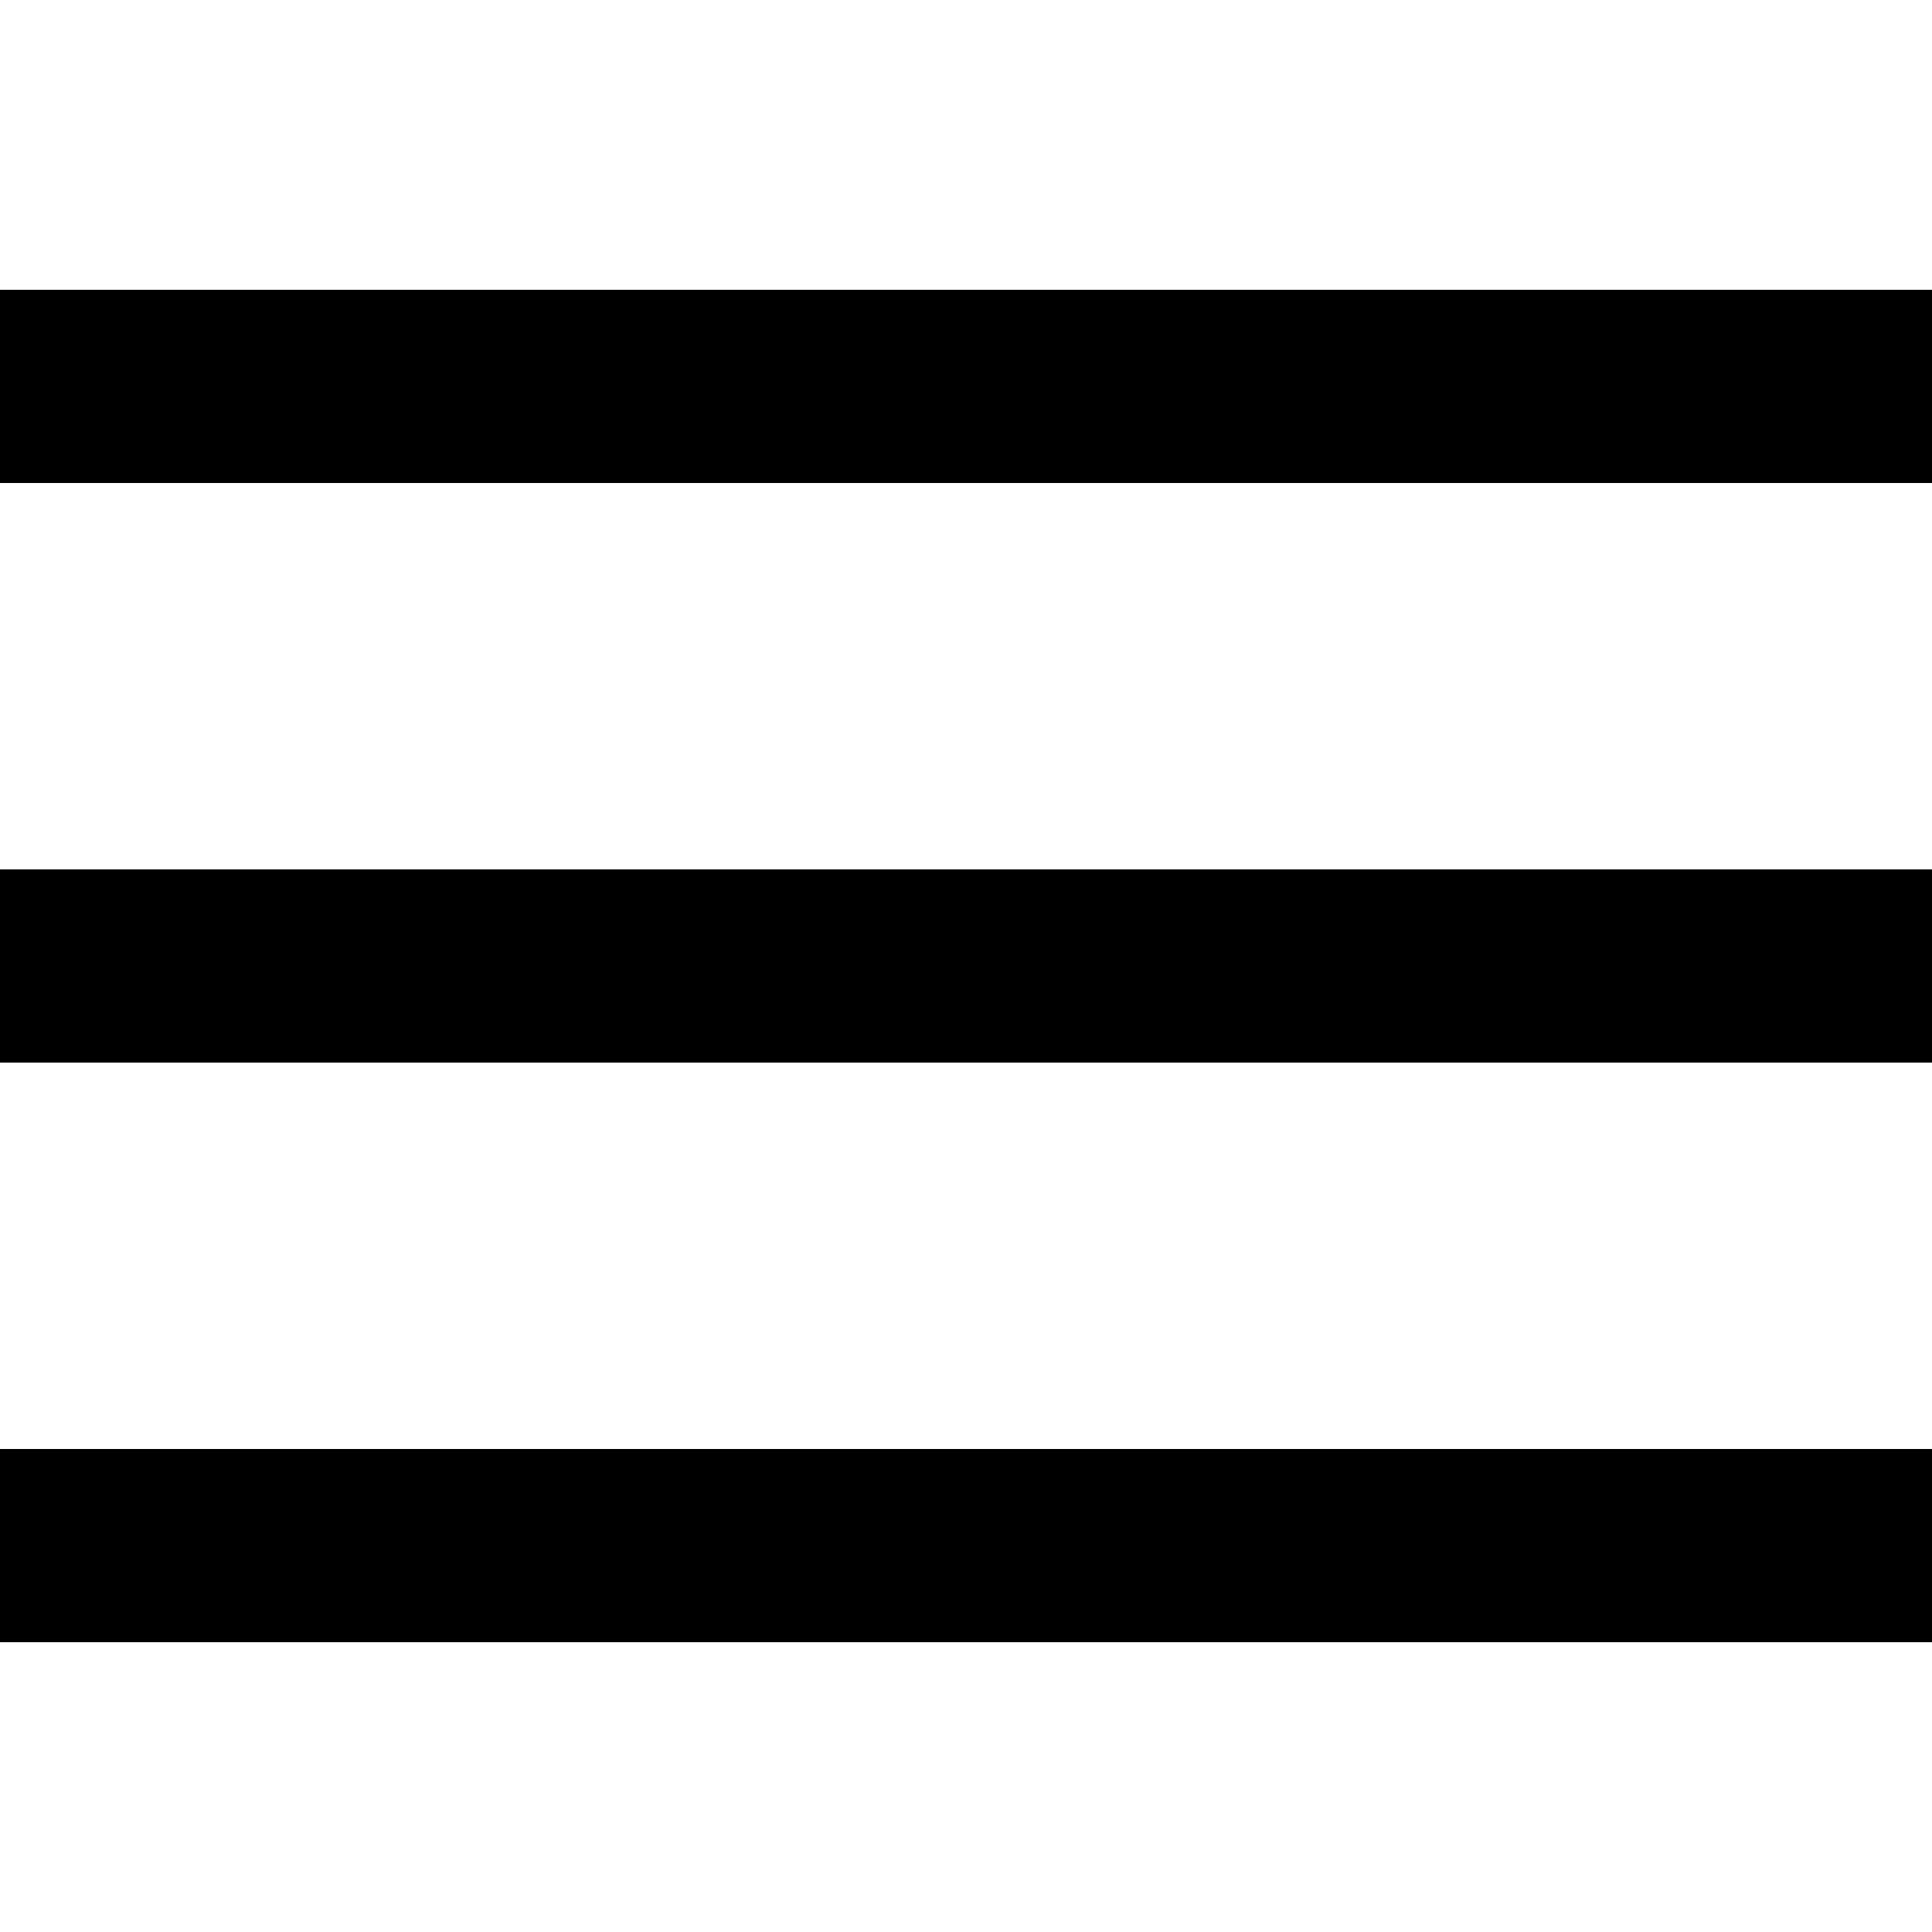
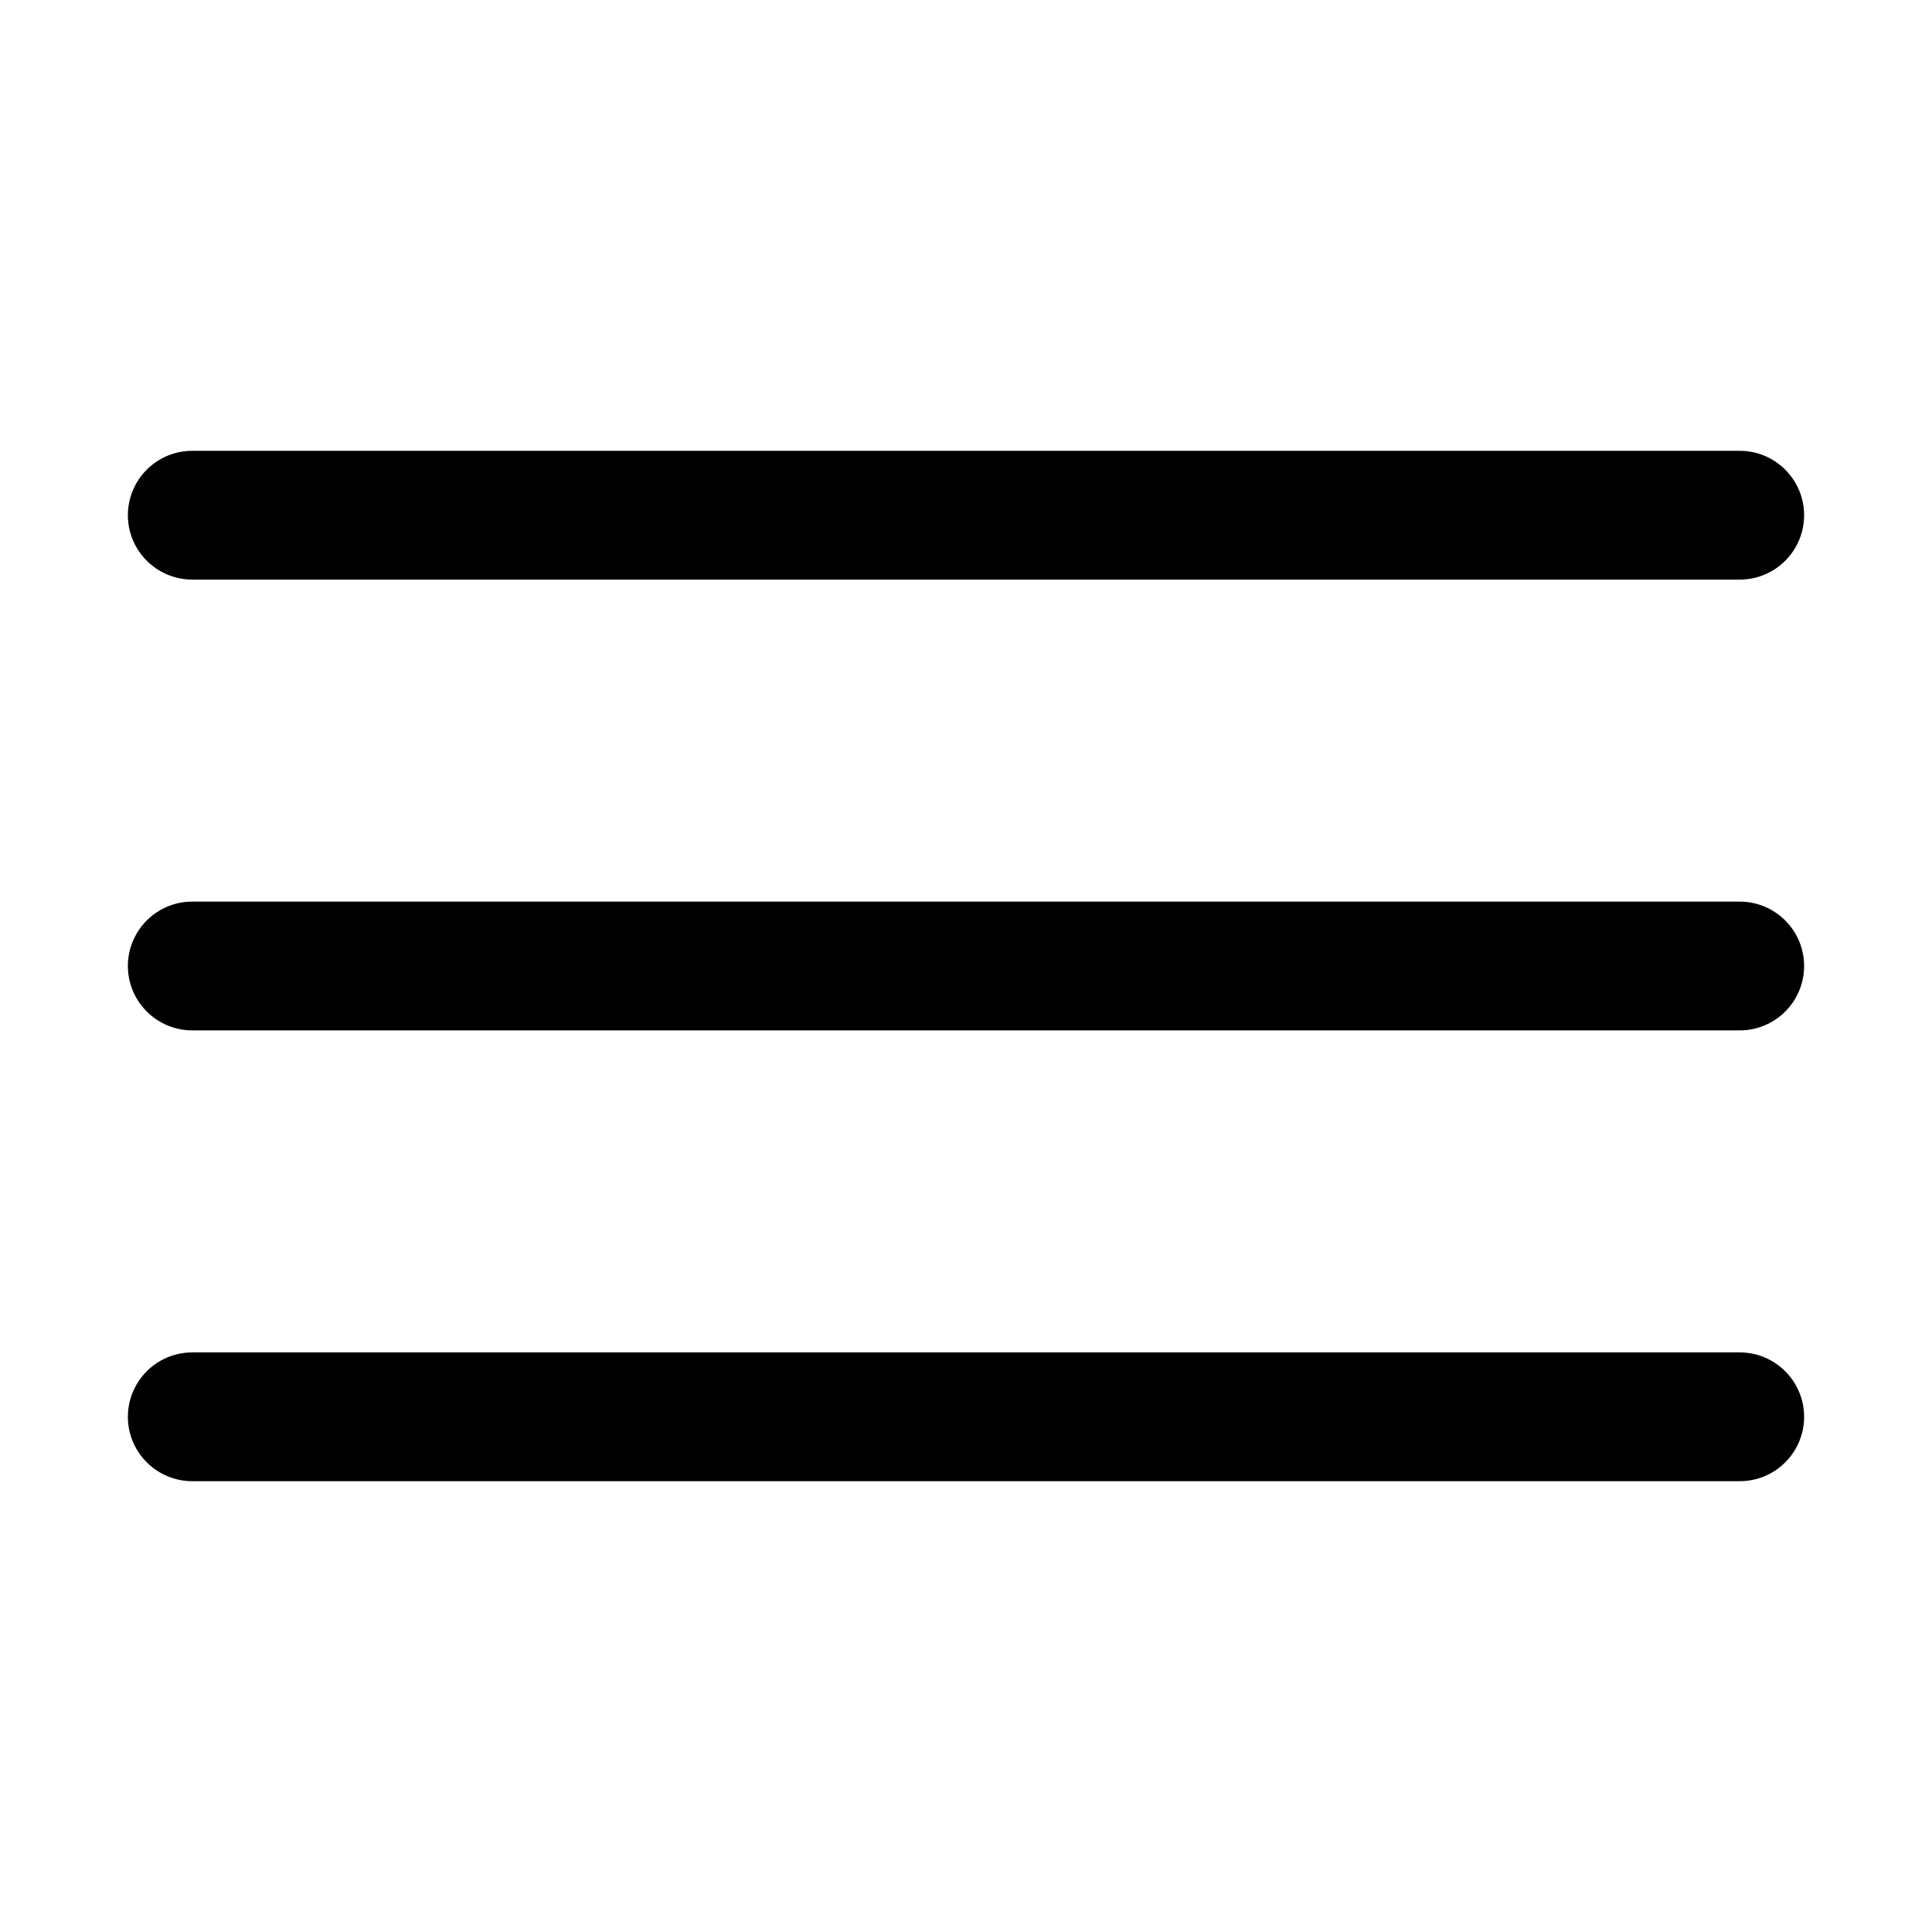
- <svg xmlns="http://www.w3.org/2000/svg" viewBox="0 0 50 50" width="50px" height="50px">
-   <path d="M 0 7.5 L 0 12.5 L 50 12.5 L 50 7.5 Z M 0 22.5 L 0 27.5 L 50 27.5 L 50 22.5 Z M 0 37.5 L 0 42.5 L 50 42.5 L 50 37.5 Z" />
+ <svg xmlns="http://www.w3.org/2000/svg" viewBox="0,0,256,256" width="30px" height="30px">
+   <g fill="#000000" fill-rule="nonzero" stroke="none" stroke-width="1" stroke-linecap="butt" stroke-linejoin="miter" stroke-miterlimit="10" stroke-dasharray="" stroke-dashoffset="0" font-family="none" font-weight="none" font-size="none" text-anchor="none" style="mix-blend-mode: normal">
+     <g transform="scale(8.53333,8.53333)">
+       <path d="M3,7c-0.361,-0.005 -0.696,0.184 -0.878,0.496c-0.182,0.311 -0.182,0.697 0,1.008c0.182,0.311 0.517,0.501 0.878,0.496h24c0.361,0.005 0.696,-0.184 0.878,-0.496c0.182,-0.311 0.182,-0.697 0,-1.008c-0.182,-0.311 -0.517,-0.501 -0.878,-0.496zM3,14c-0.361,-0.005 -0.696,0.184 -0.878,0.496c-0.182,0.311 -0.182,0.697 0,1.008c0.182,0.311 0.517,0.501 0.878,0.496h24c0.361,0.005 0.696,-0.184 0.878,-0.496c0.182,-0.311 0.182,-0.697 0,-1.008c-0.182,-0.311 -0.517,-0.501 -0.878,-0.496zM3,21c-0.361,-0.005 -0.696,0.184 -0.878,0.496c-0.182,0.311 -0.182,0.697 0,1.008c0.182,0.311 0.517,0.501 0.878,0.496h24c0.361,0.005 0.696,-0.184 0.878,-0.496c0.182,-0.311 0.182,-0.697 0,-1.008c-0.182,-0.311 -0.517,-0.501 -0.878,-0.496z" />
+     </g>
+   </g>
</svg>
